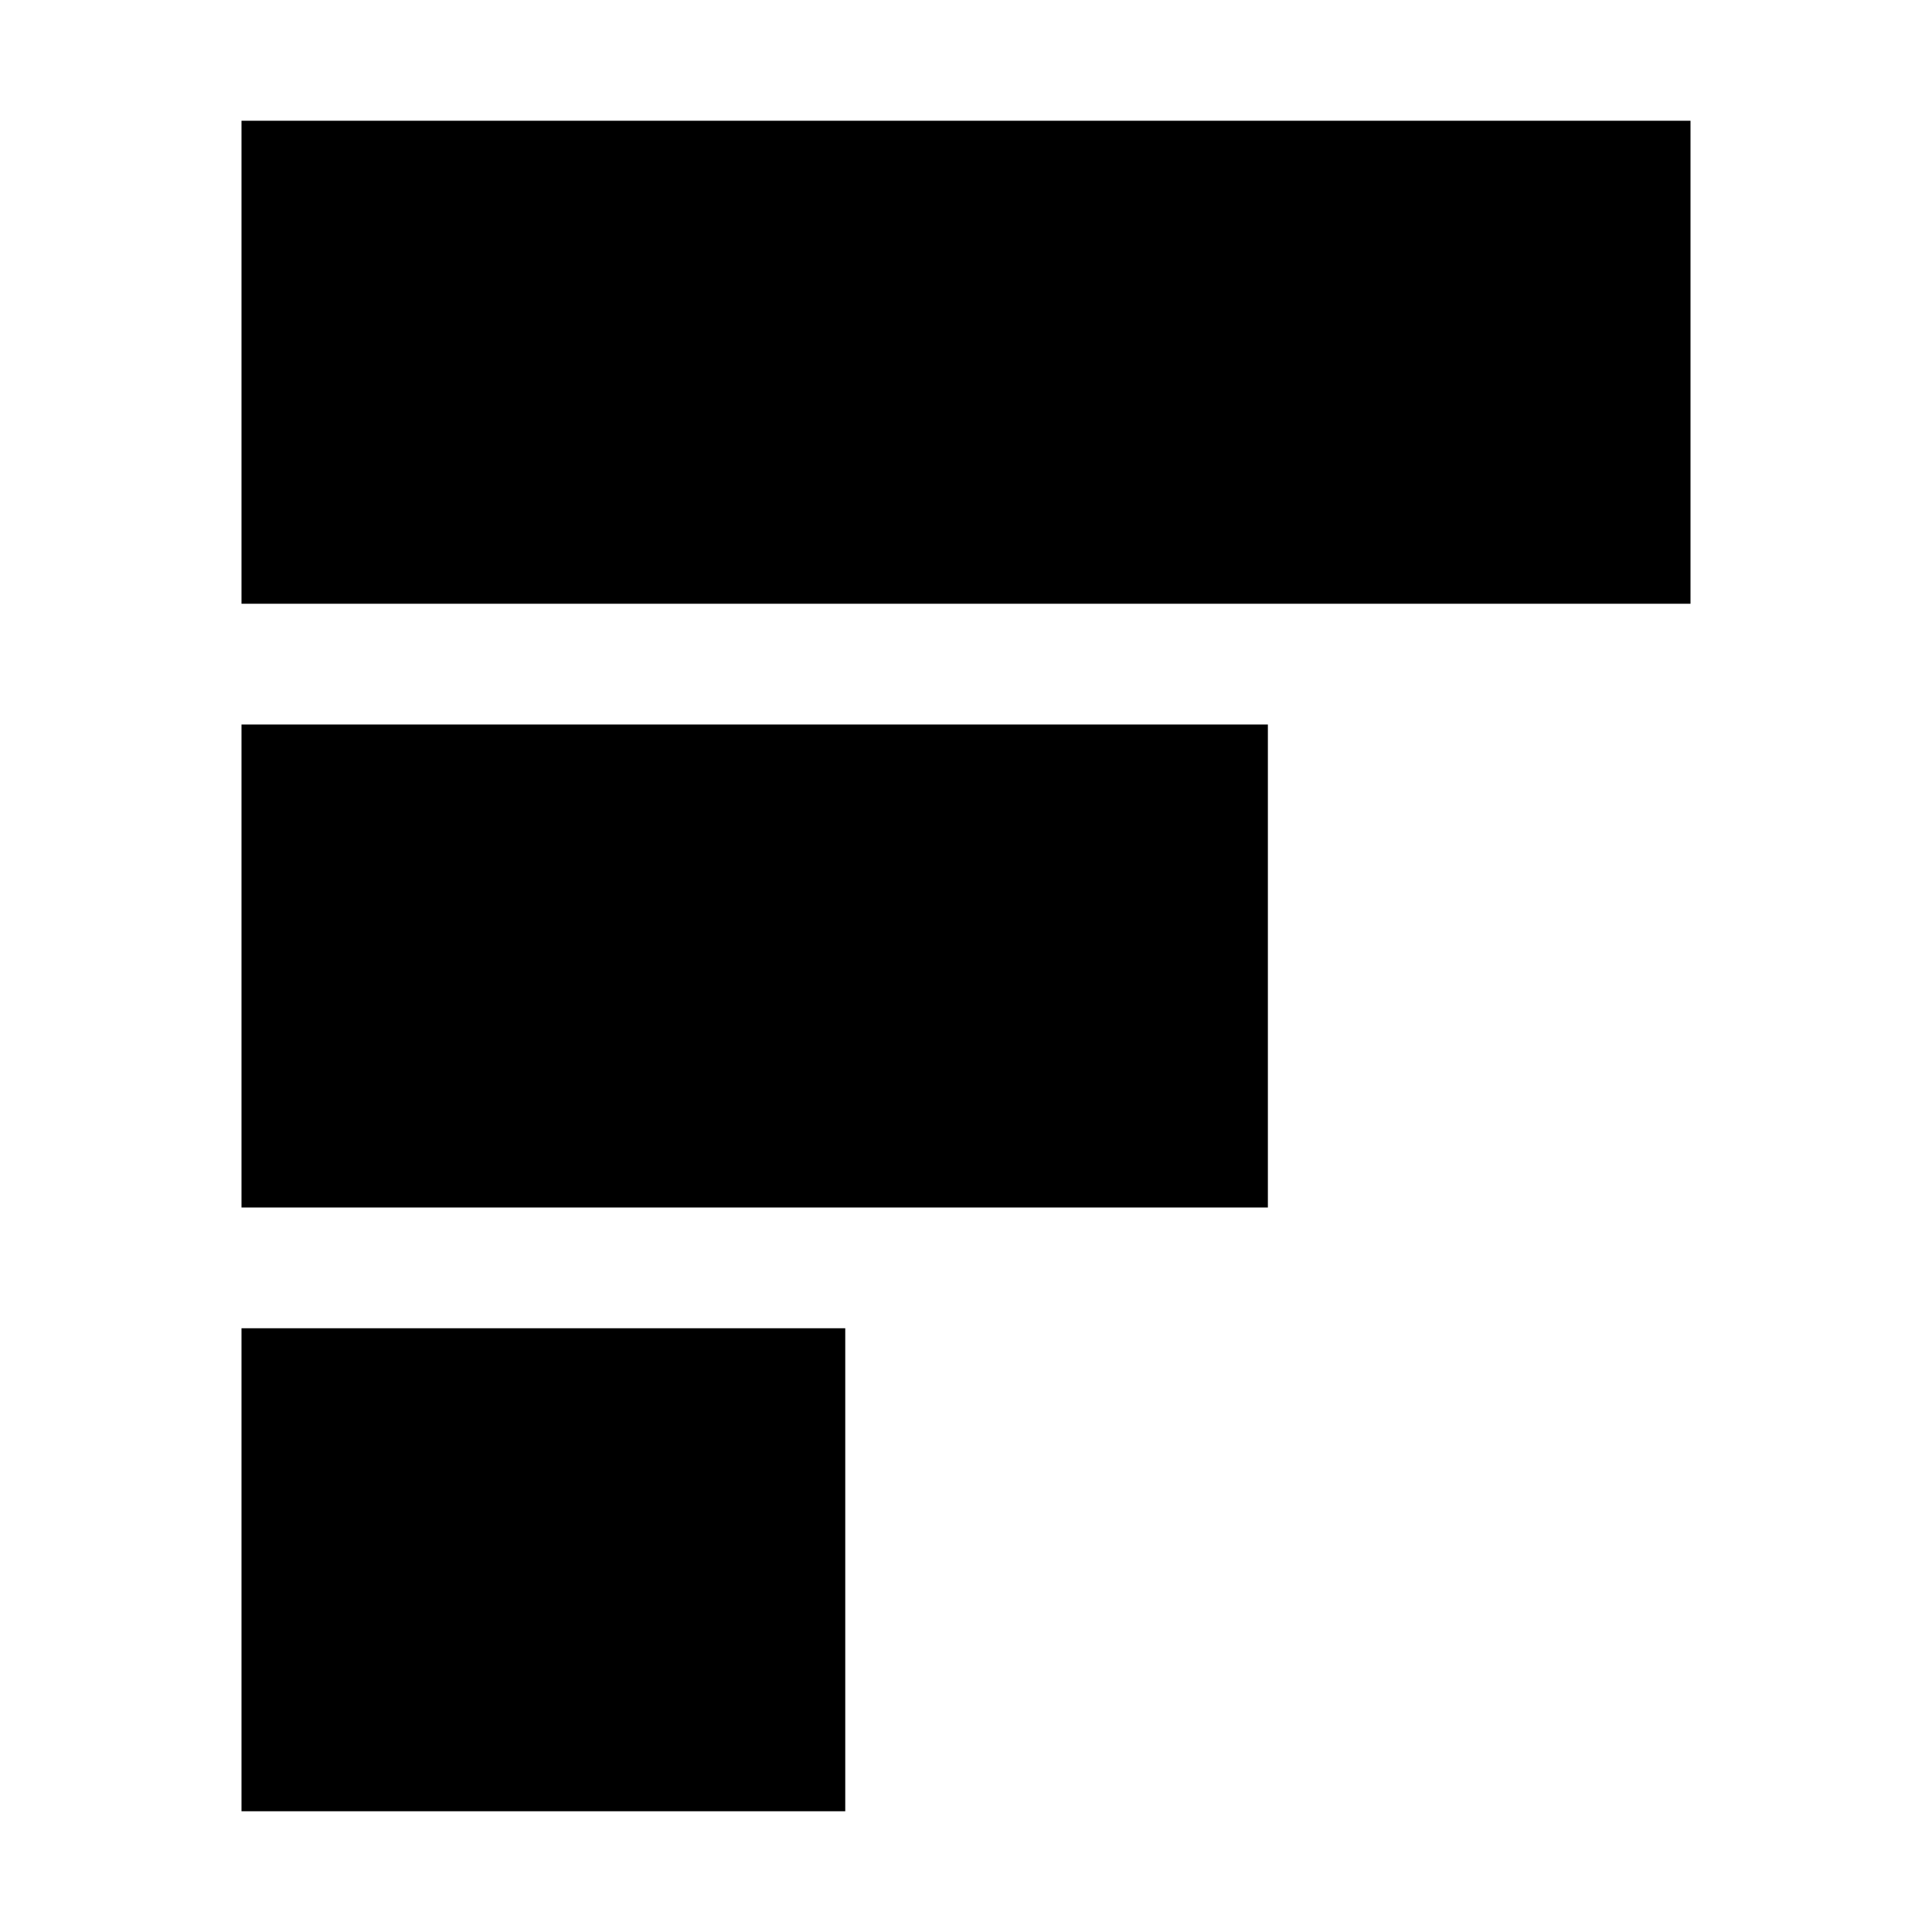
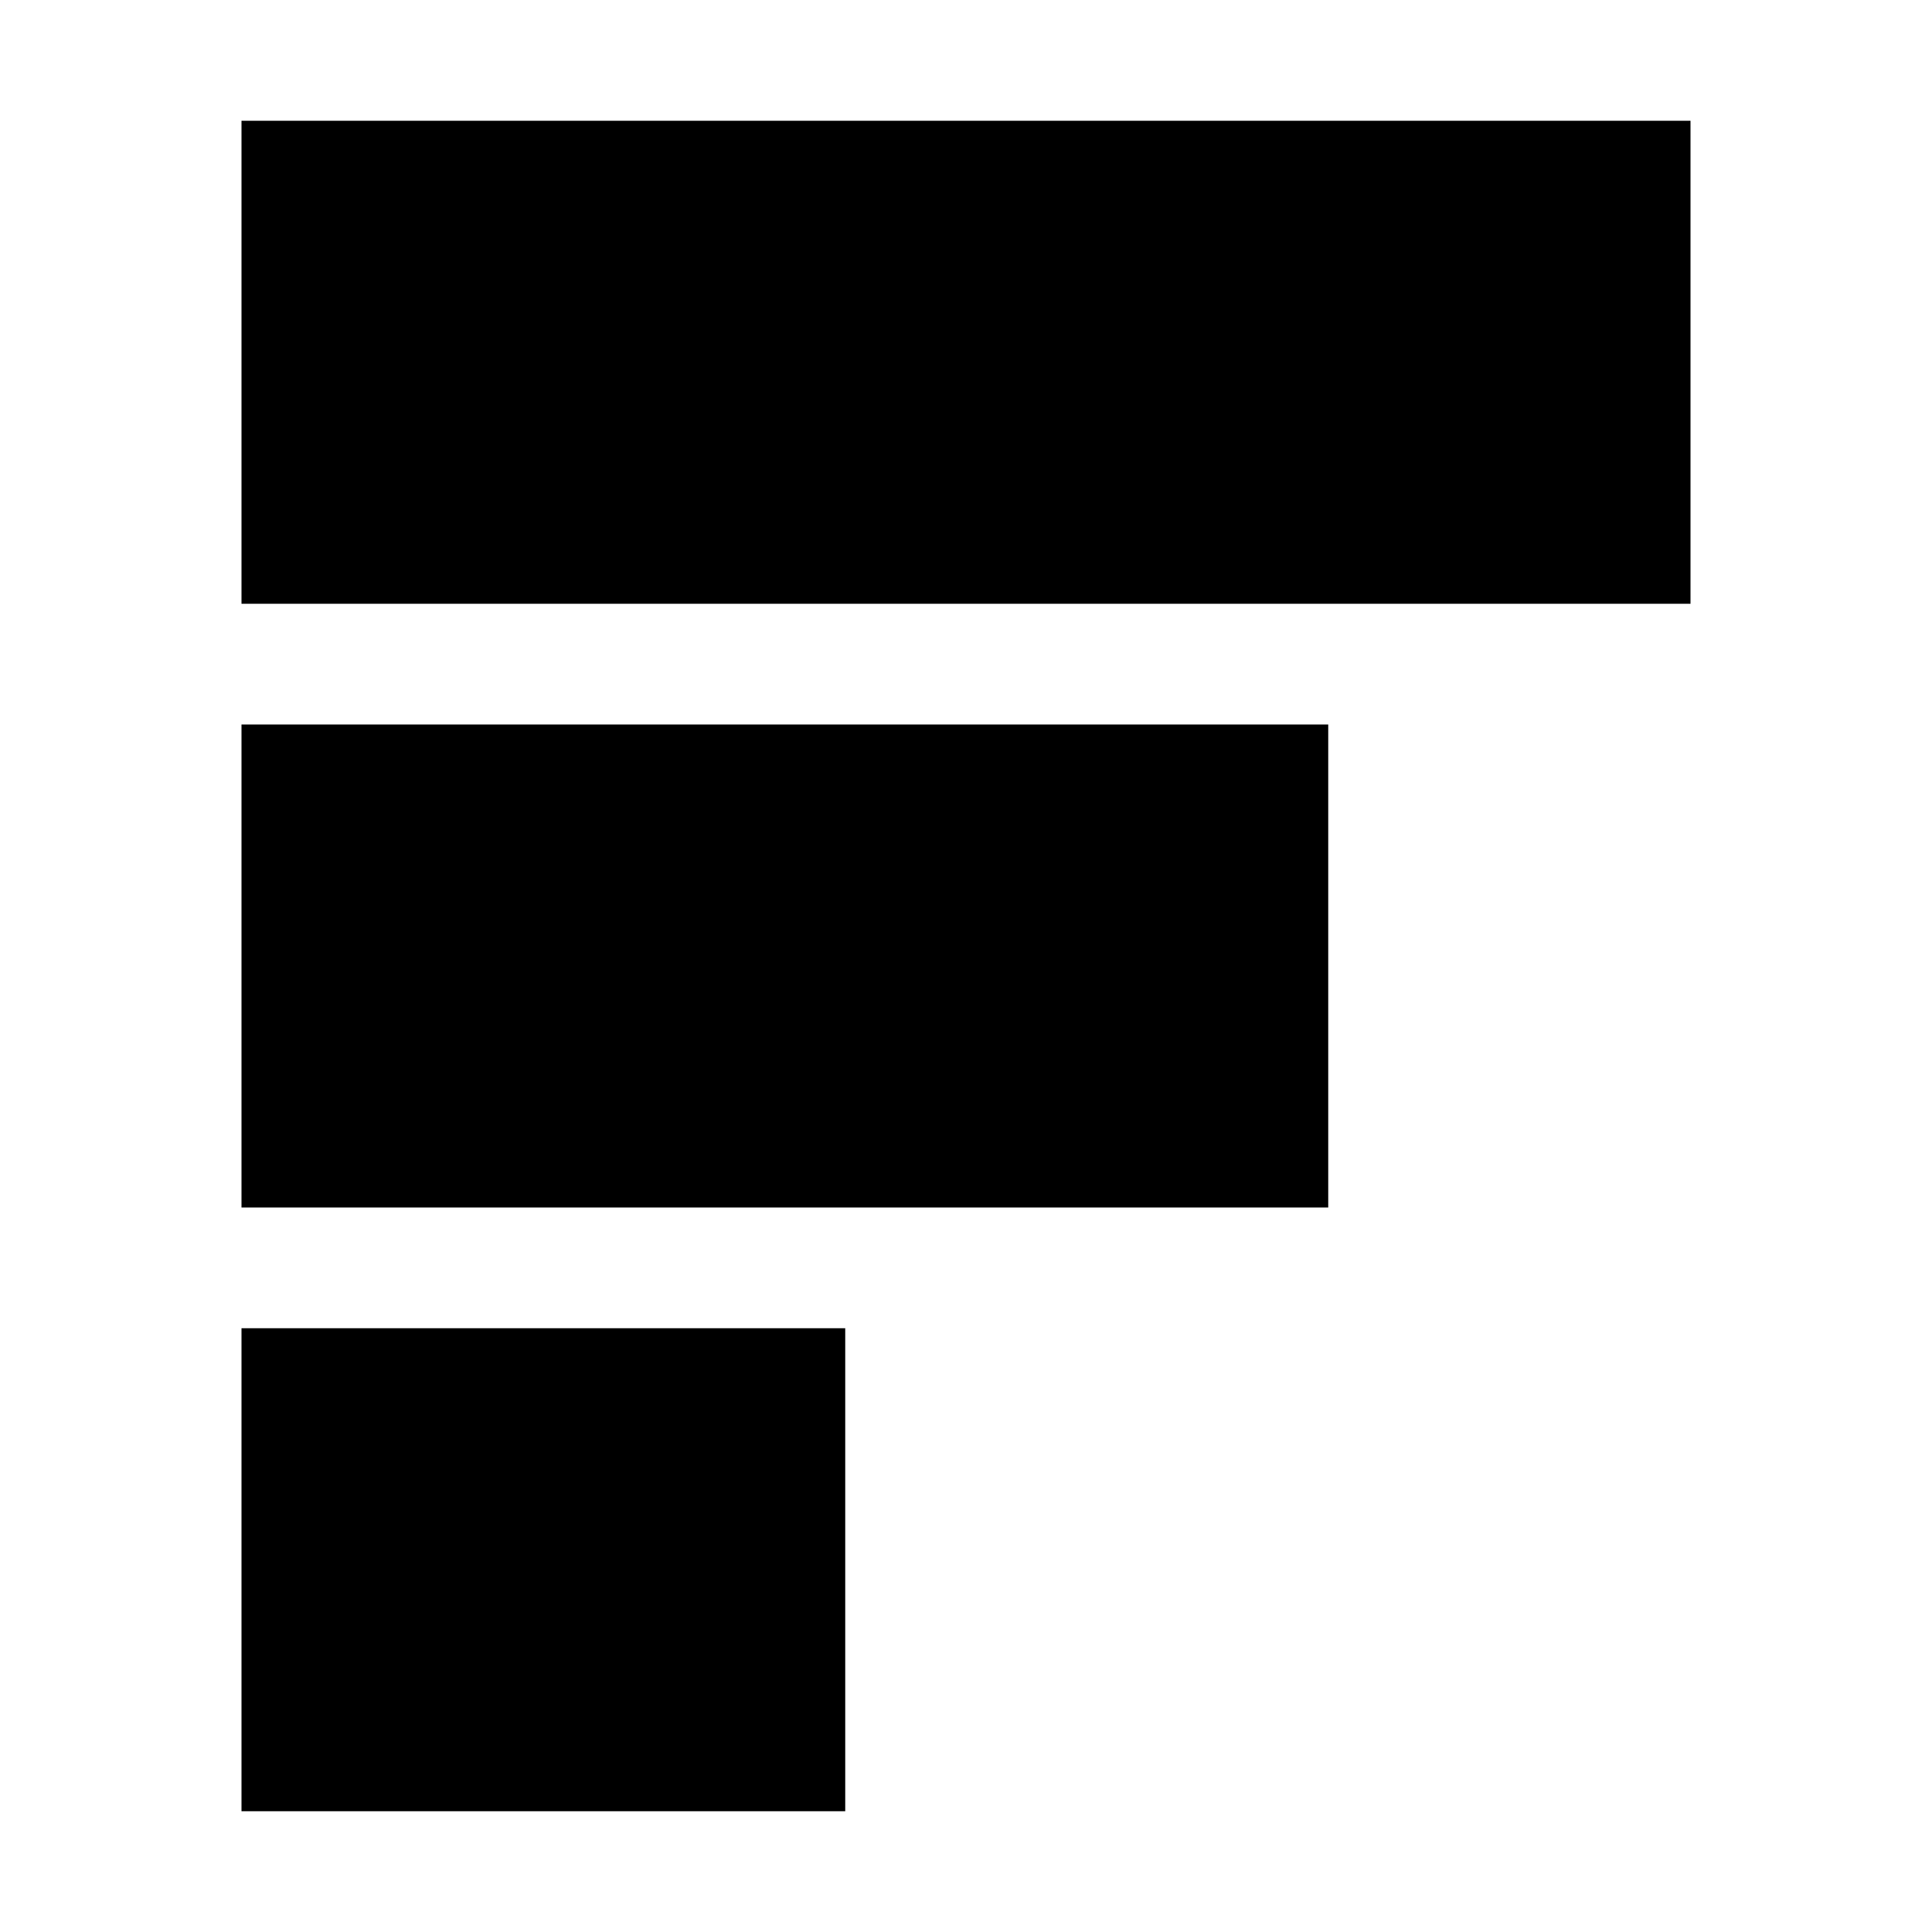
<svg xmlns="http://www.w3.org/2000/svg" viewBox="0 0 16 16">
  <rect x="2" y="11" width="5" height="4" />
-   <rect x="2" y="6" width="8.5" height="4" />
+   <rect x="2" y="6" width="9" height="4" />
  <rect x="2" y="1" width="12" height="4" />
</svg>
